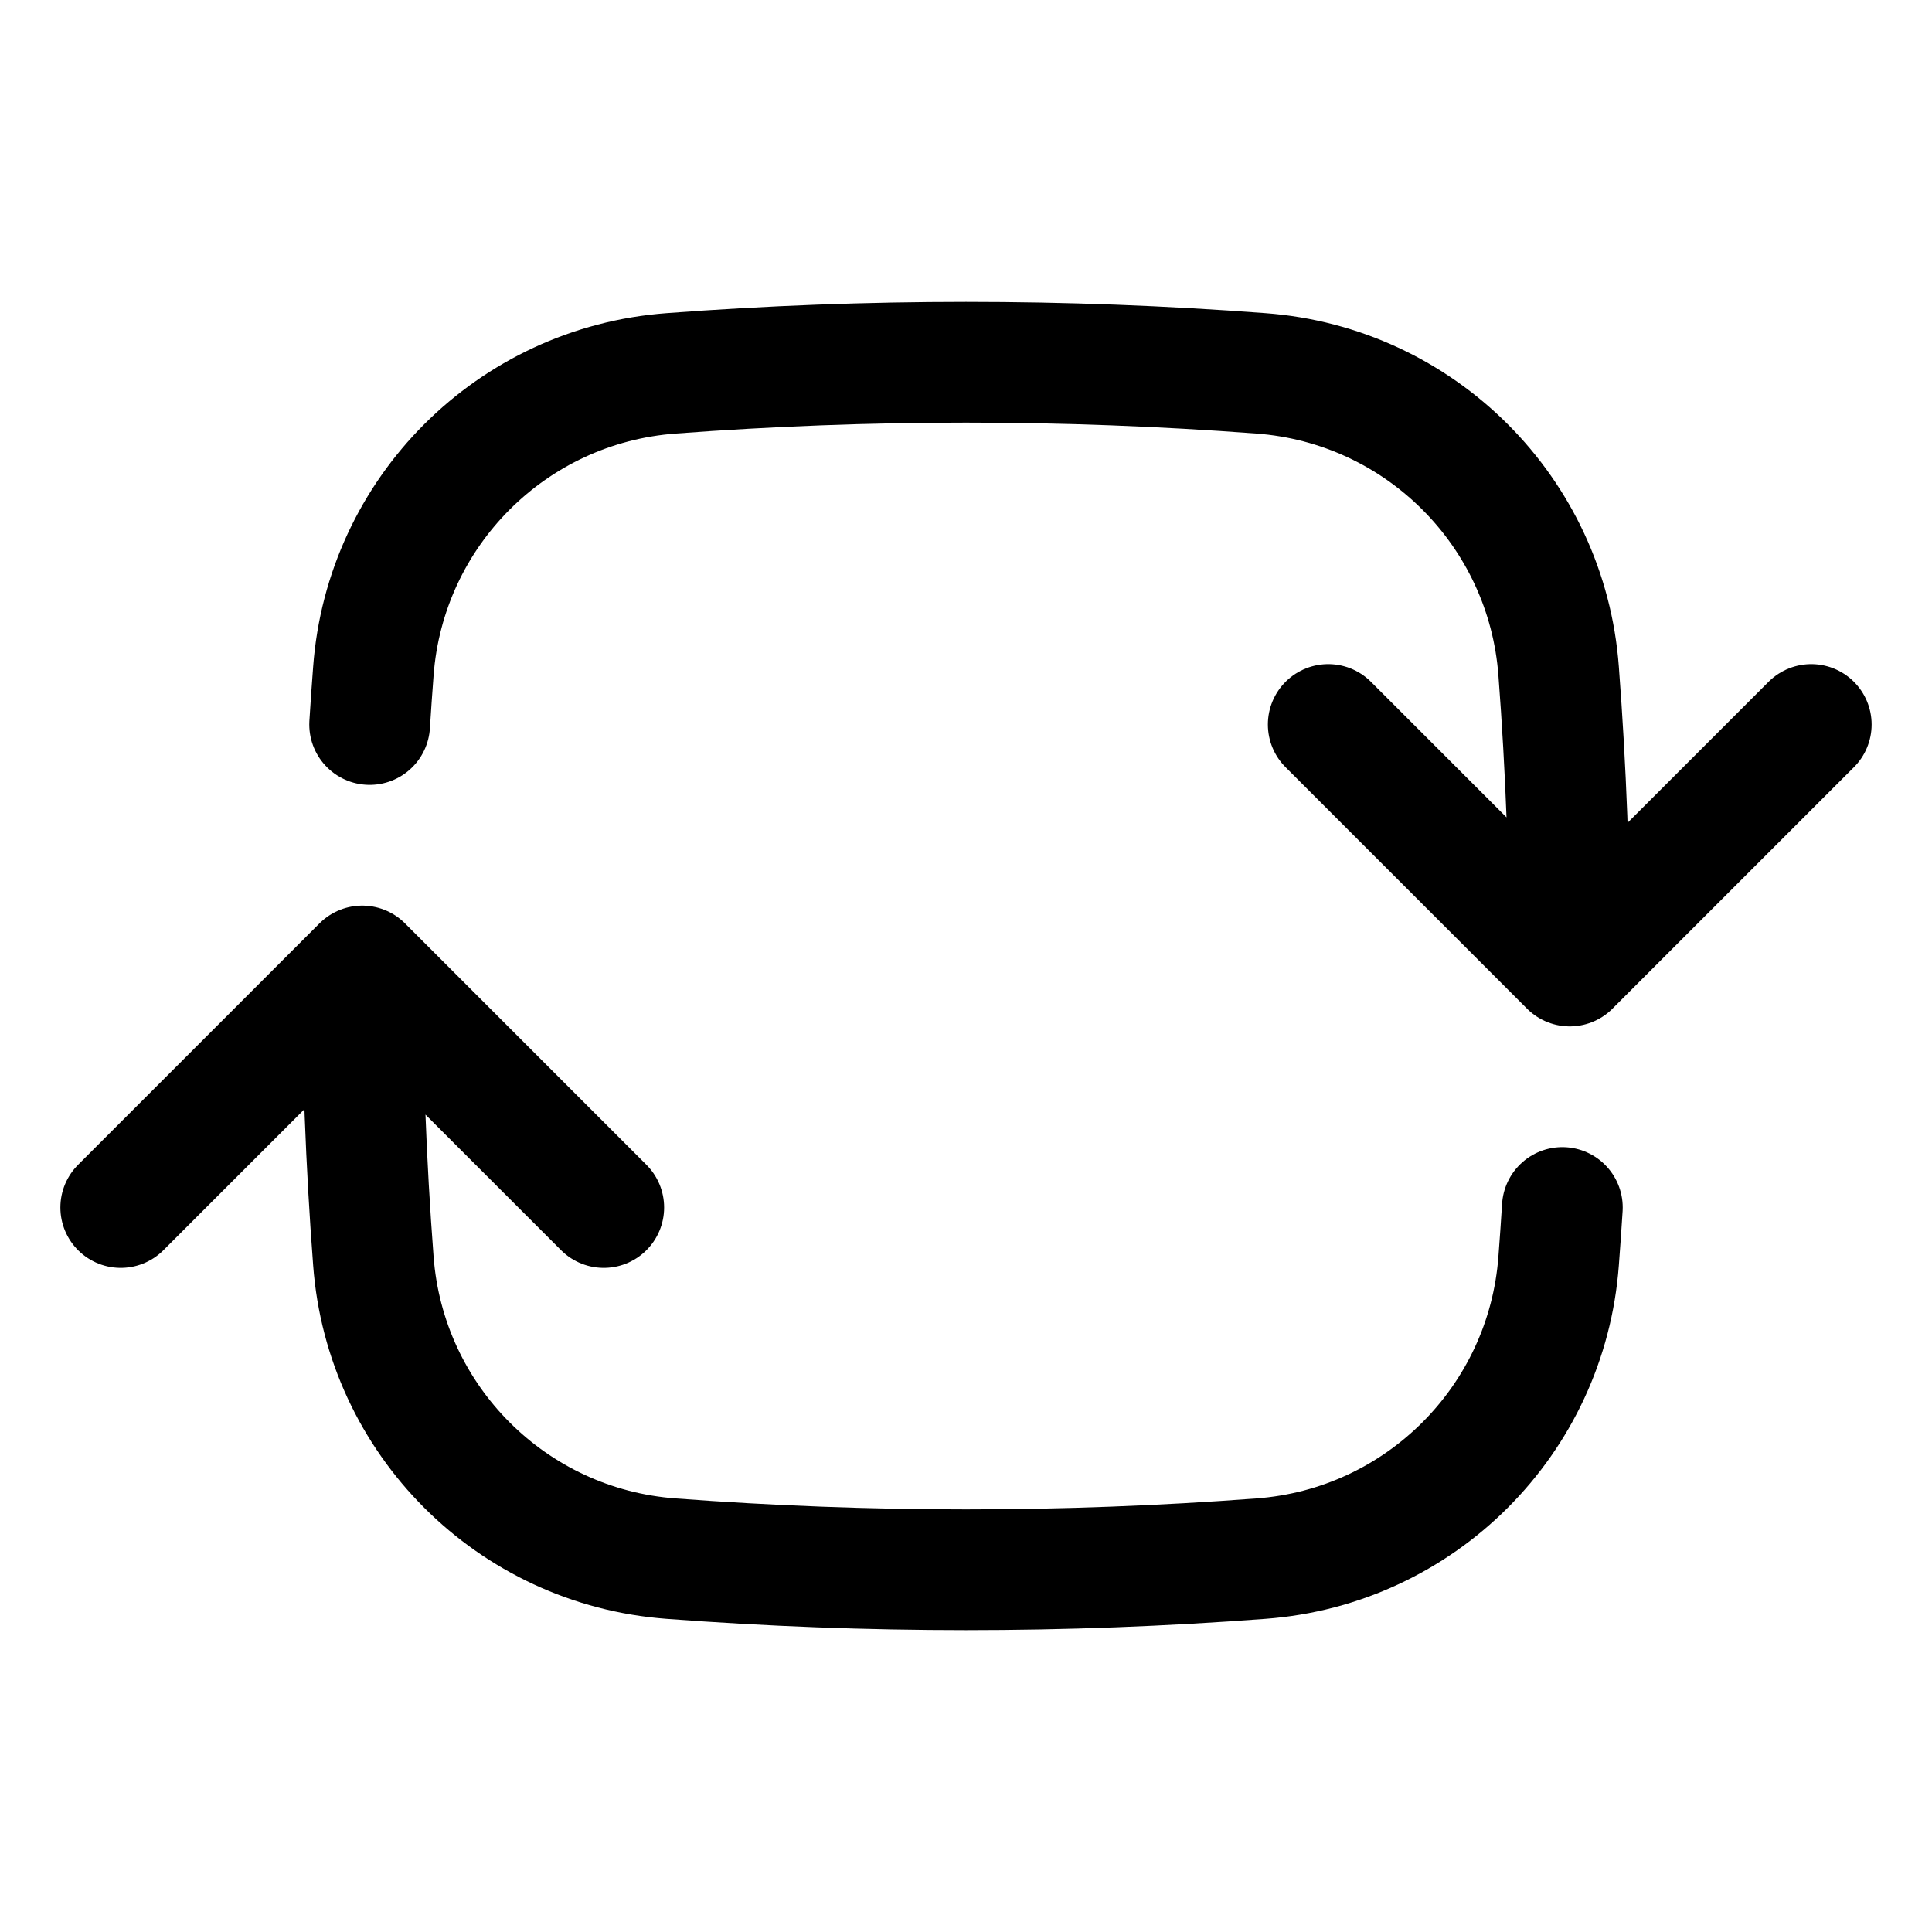
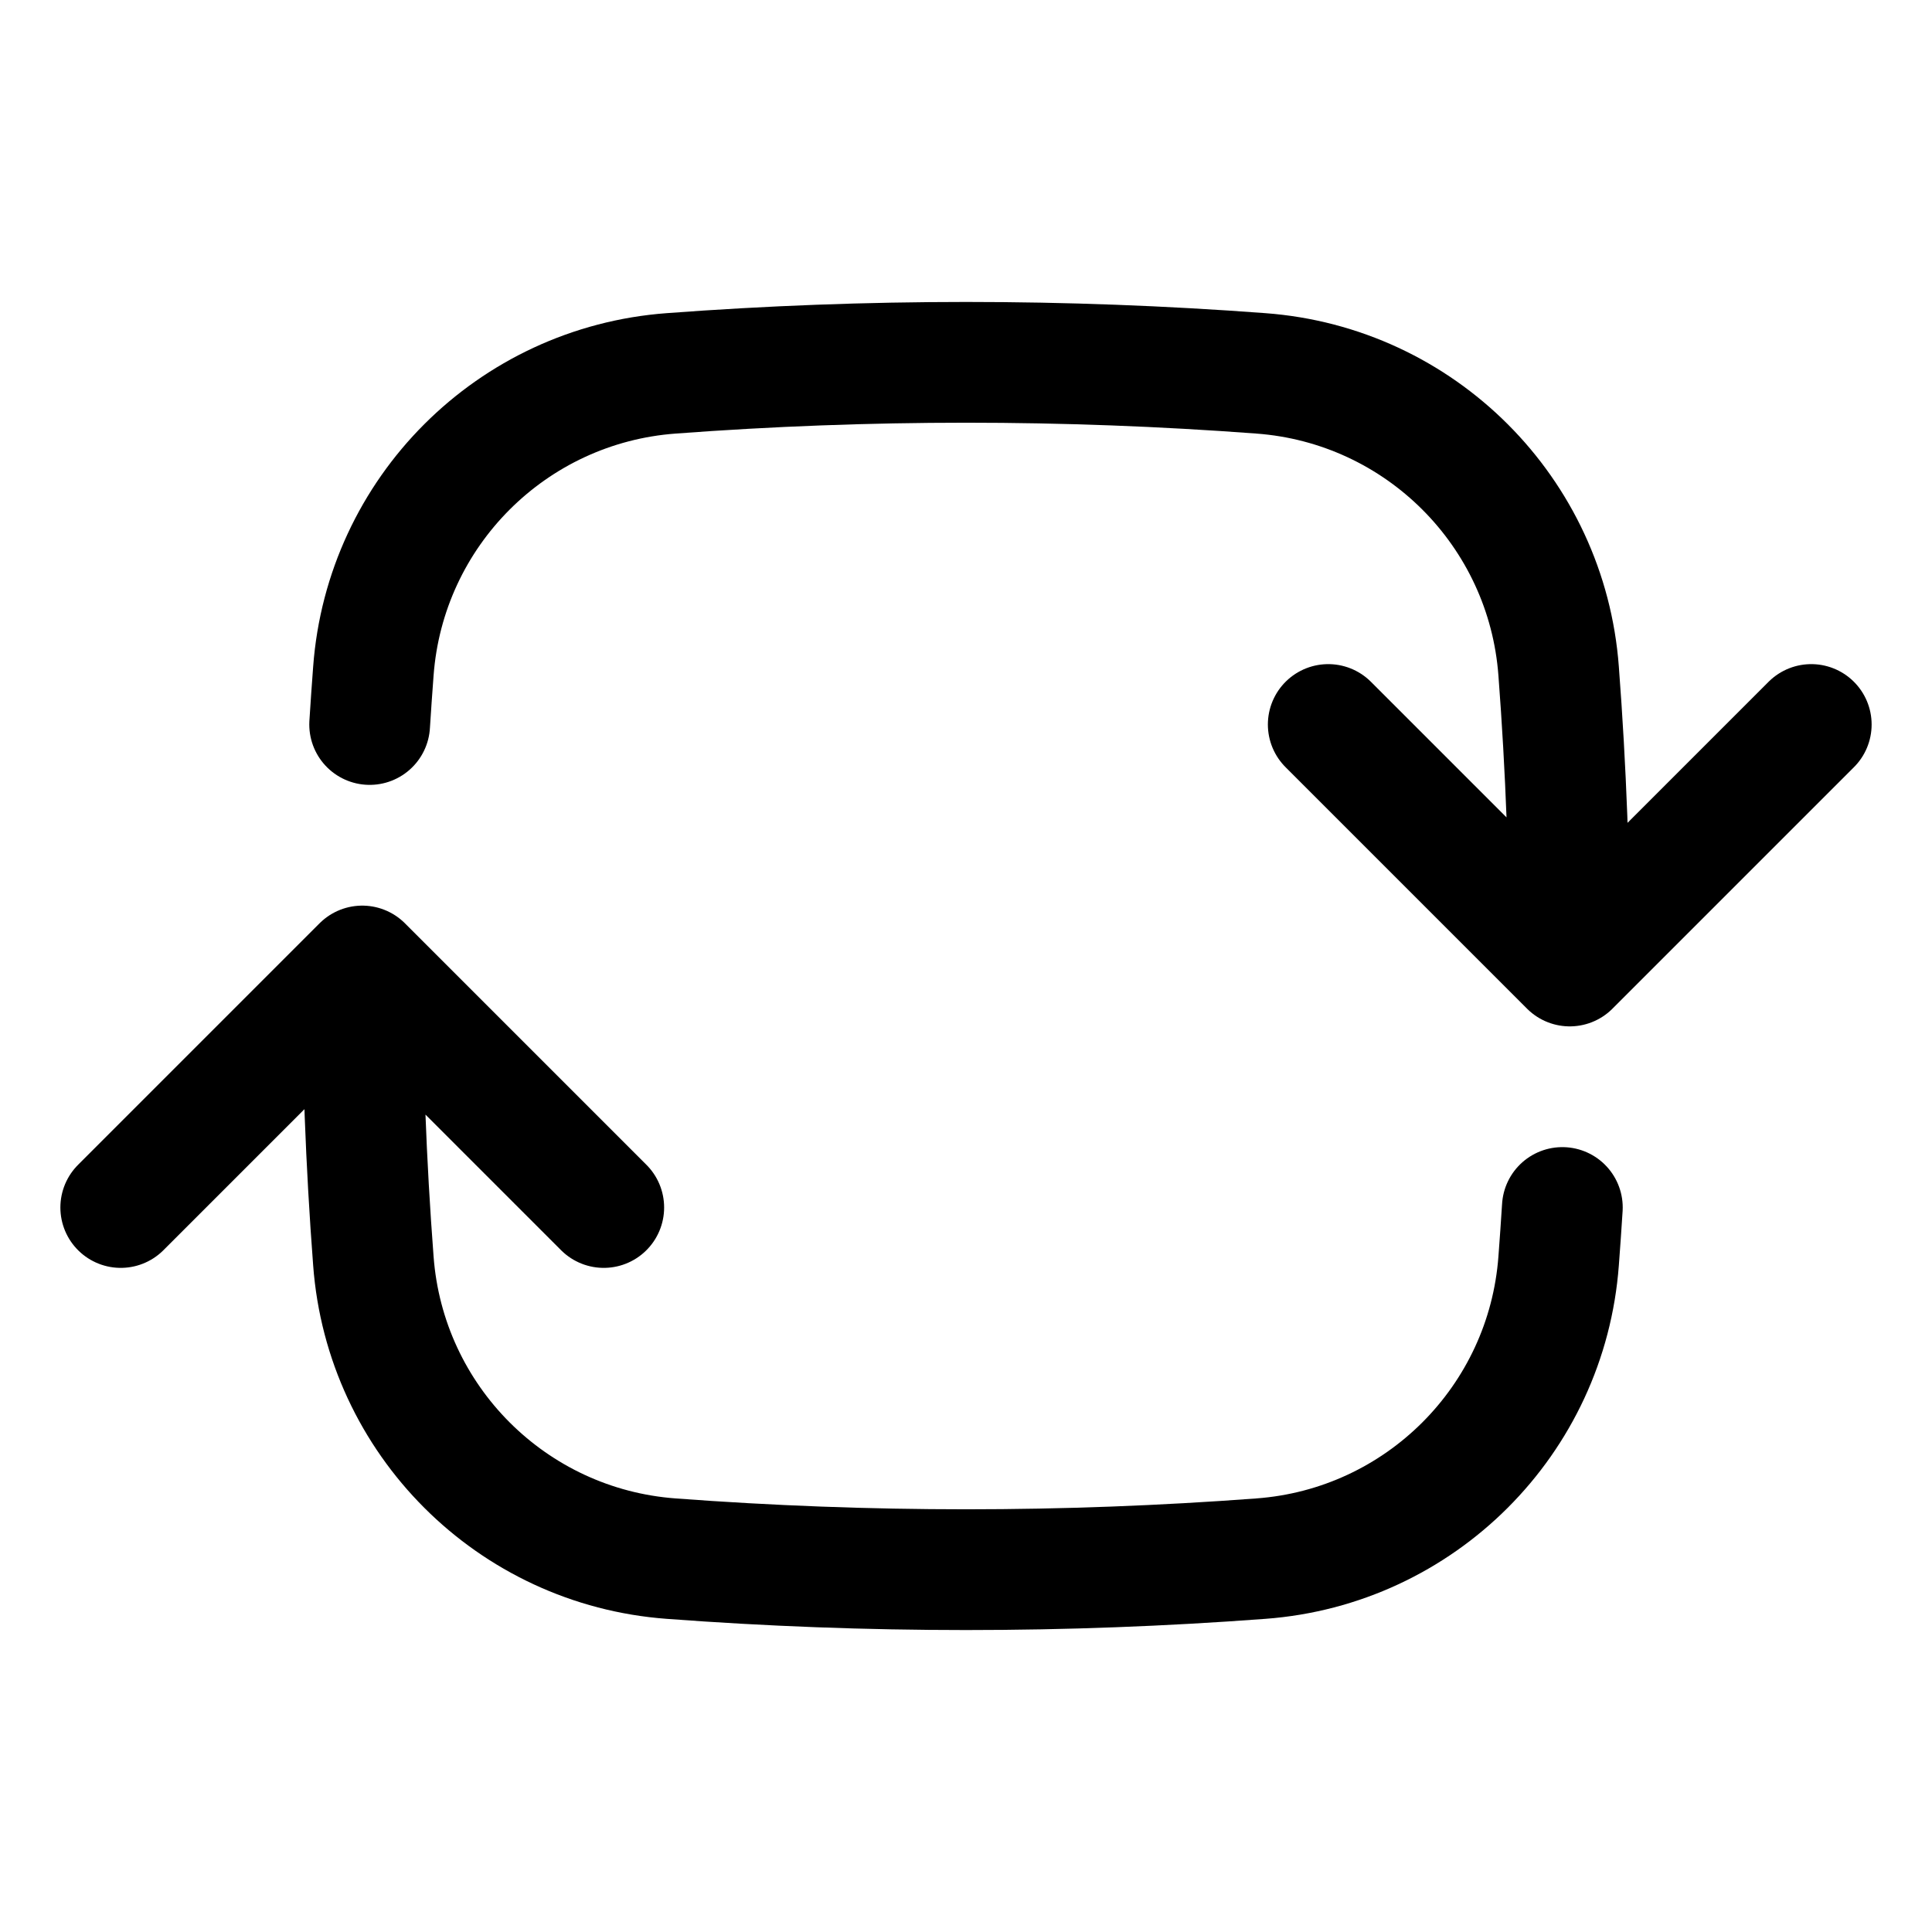
- <svg xmlns="http://www.w3.org/2000/svg" viewBox="0 0 24 24" fill="none" stroke="currentColor" stroke-width="1.5">
-   <path stroke-linecap="round" stroke-linejoin="round" d="M19.5 12c0-1.232-.046-2.453-.138-3.662a4.006 4.006 0 0 0-3.7-3.7 48.678 48.678 0 0 0-7.324 0 4.006 4.006 0 0 0-3.7 3.7c-.017.22-.032.441-.046.662M19.5 12l3-3m-3 3-3-3m-12 3c0 1.232.046 2.453.138 3.662a4.006 4.006 0 0 0 3.7 3.7 48.656 48.656 0 0 0 7.324 0 4.006 4.006 0 0 0 3.7-3.7c.017-.22.032-.441.046-.662M4.5 12l3 3m-3-3-3 3" />
+ <svg xmlns="http://www.w3.org/2000/svg" fill="none" stroke="currentColor" stroke-width="1.5" viewBox="0 0 24 24">
+   <path stroke-linecap="round" stroke-linejoin="round" d="M19.5 12q0-1.848-.138-3.662a4.006 4.006 0 0 0-3.7-3.7 49 49 0 0 0-7.324 0 4.006 4.006 0 0 0-3.7 3.7q-.025.33-.046.662M19.5 12l3-3m-3 3-3-3m-12 3q0 1.848.138 3.662a4.006 4.006 0 0 0 3.7 3.7 49 49 0 0 0 7.324 0 4.006 4.006 0 0 0 3.7-3.7q.025-.33.046-.662M4.5 12l3 3m-3-3-3 3" />
</svg>
